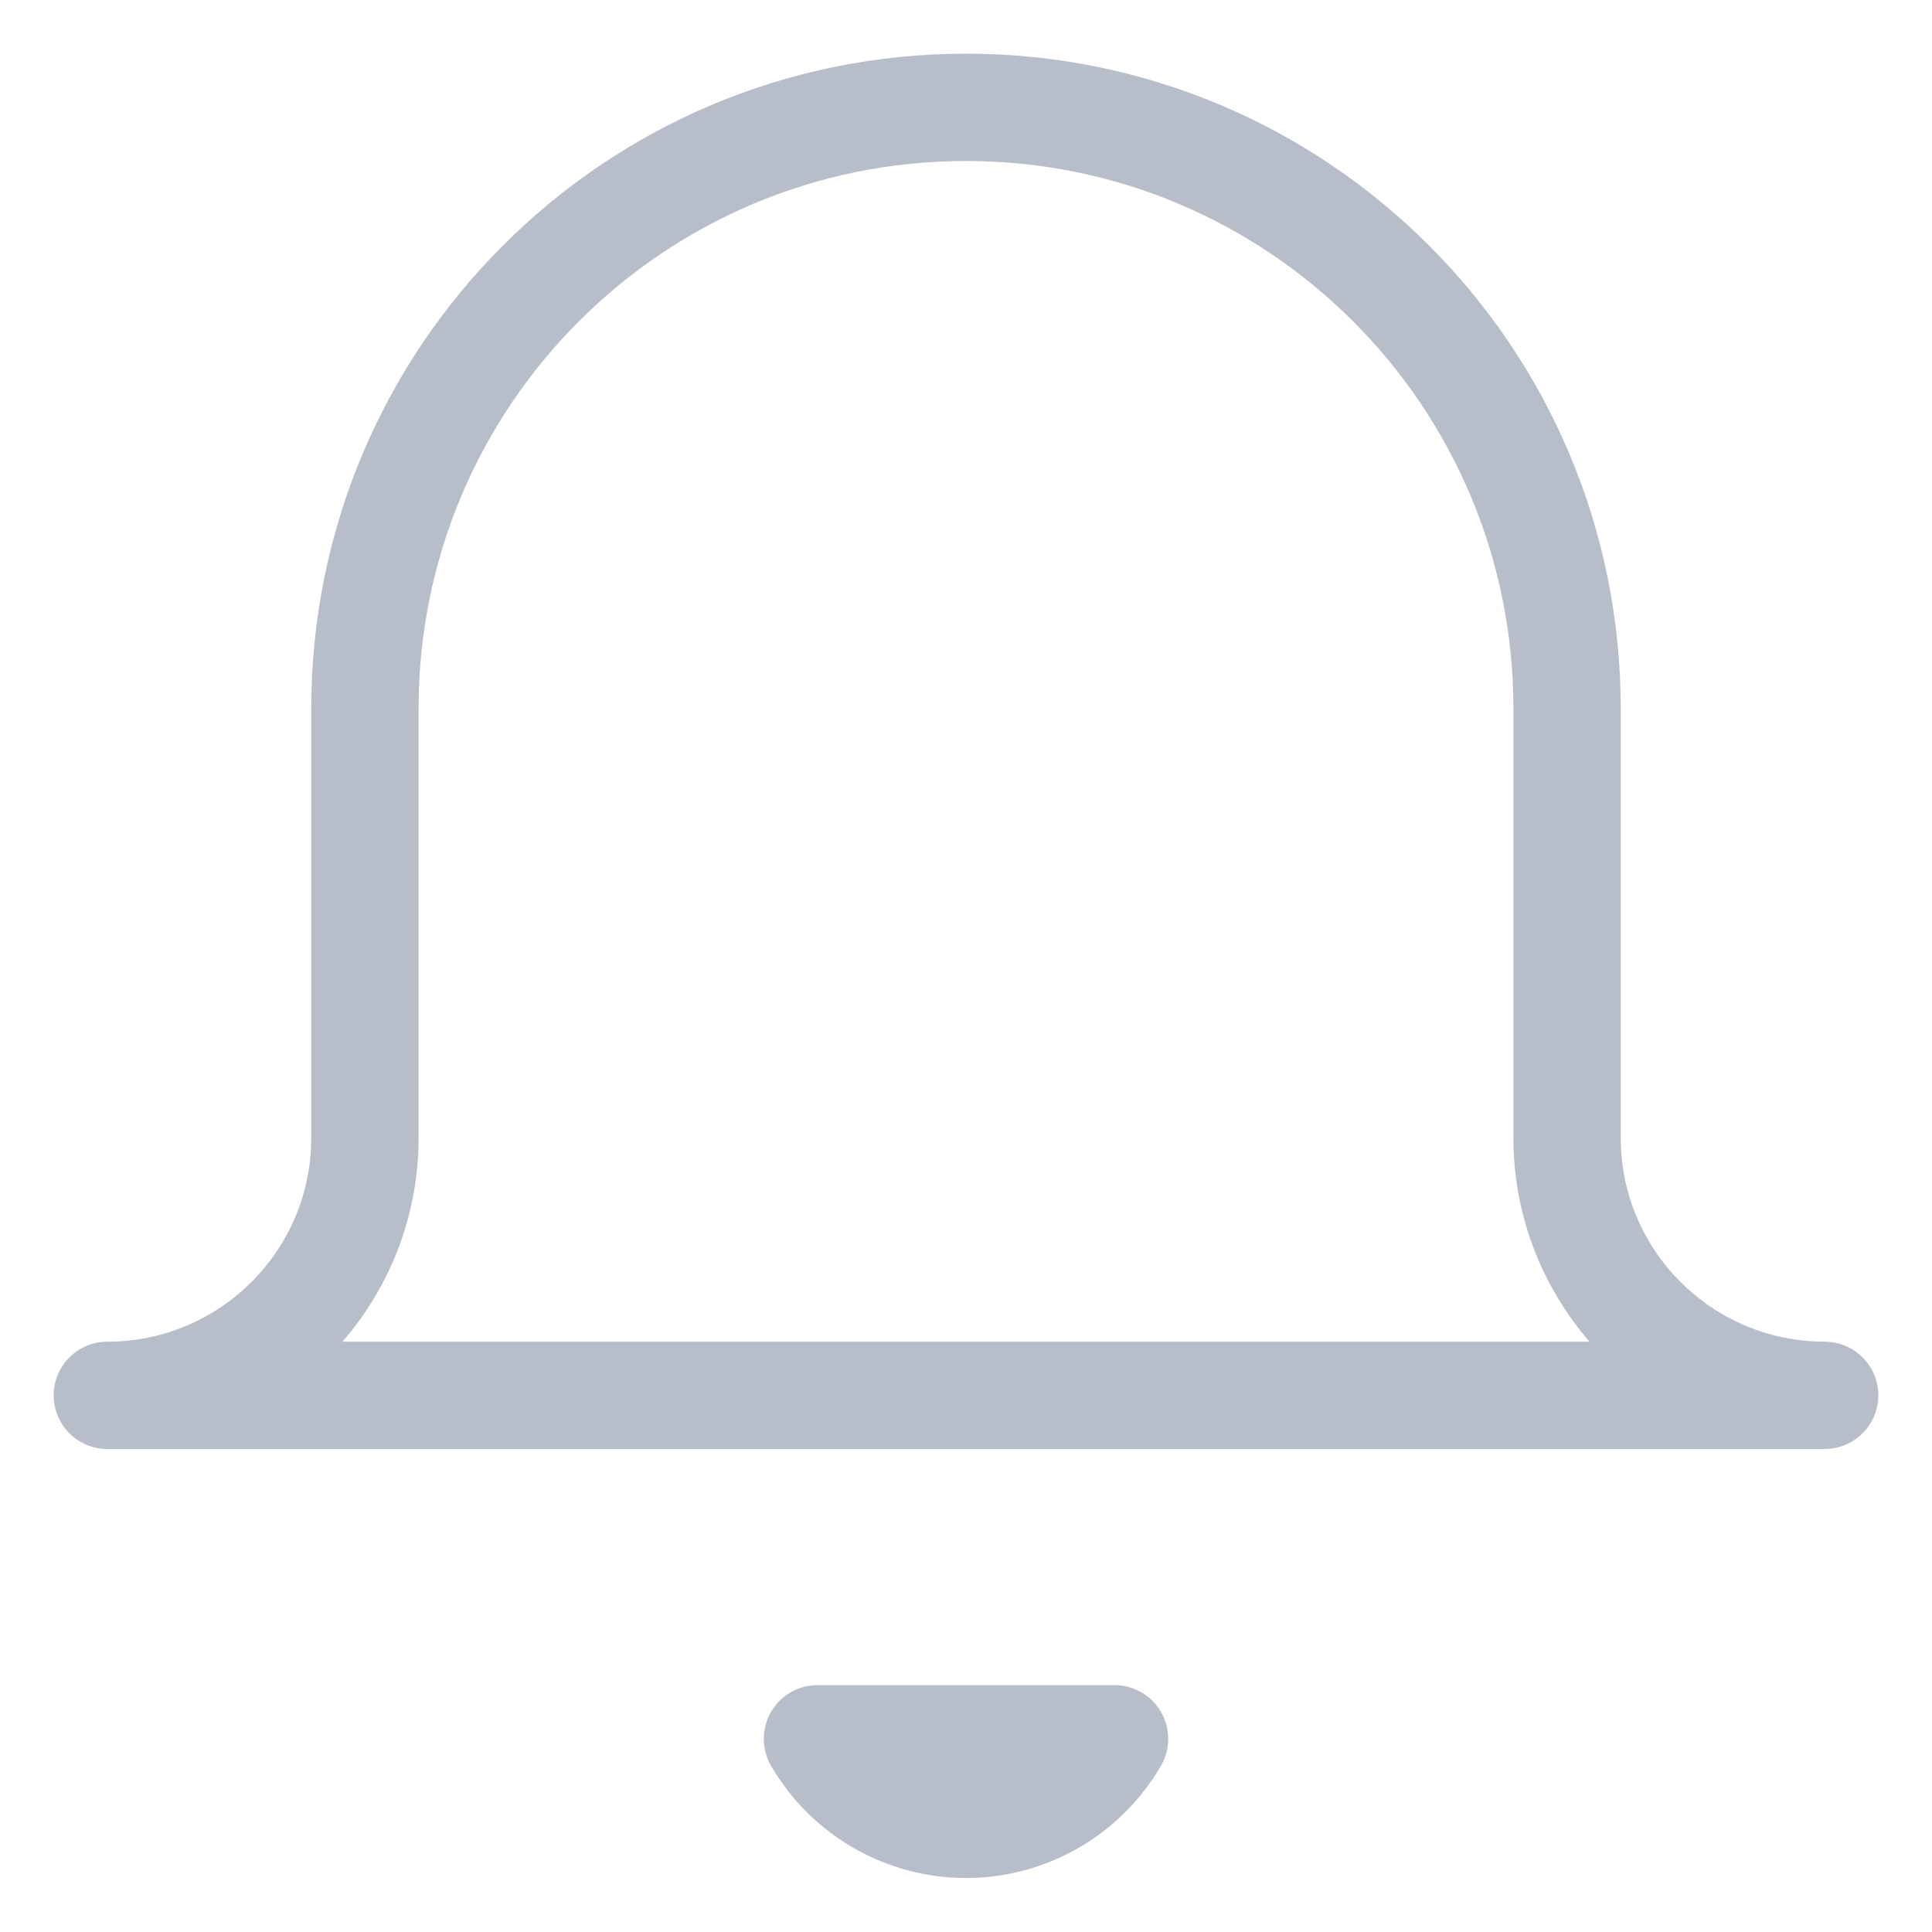
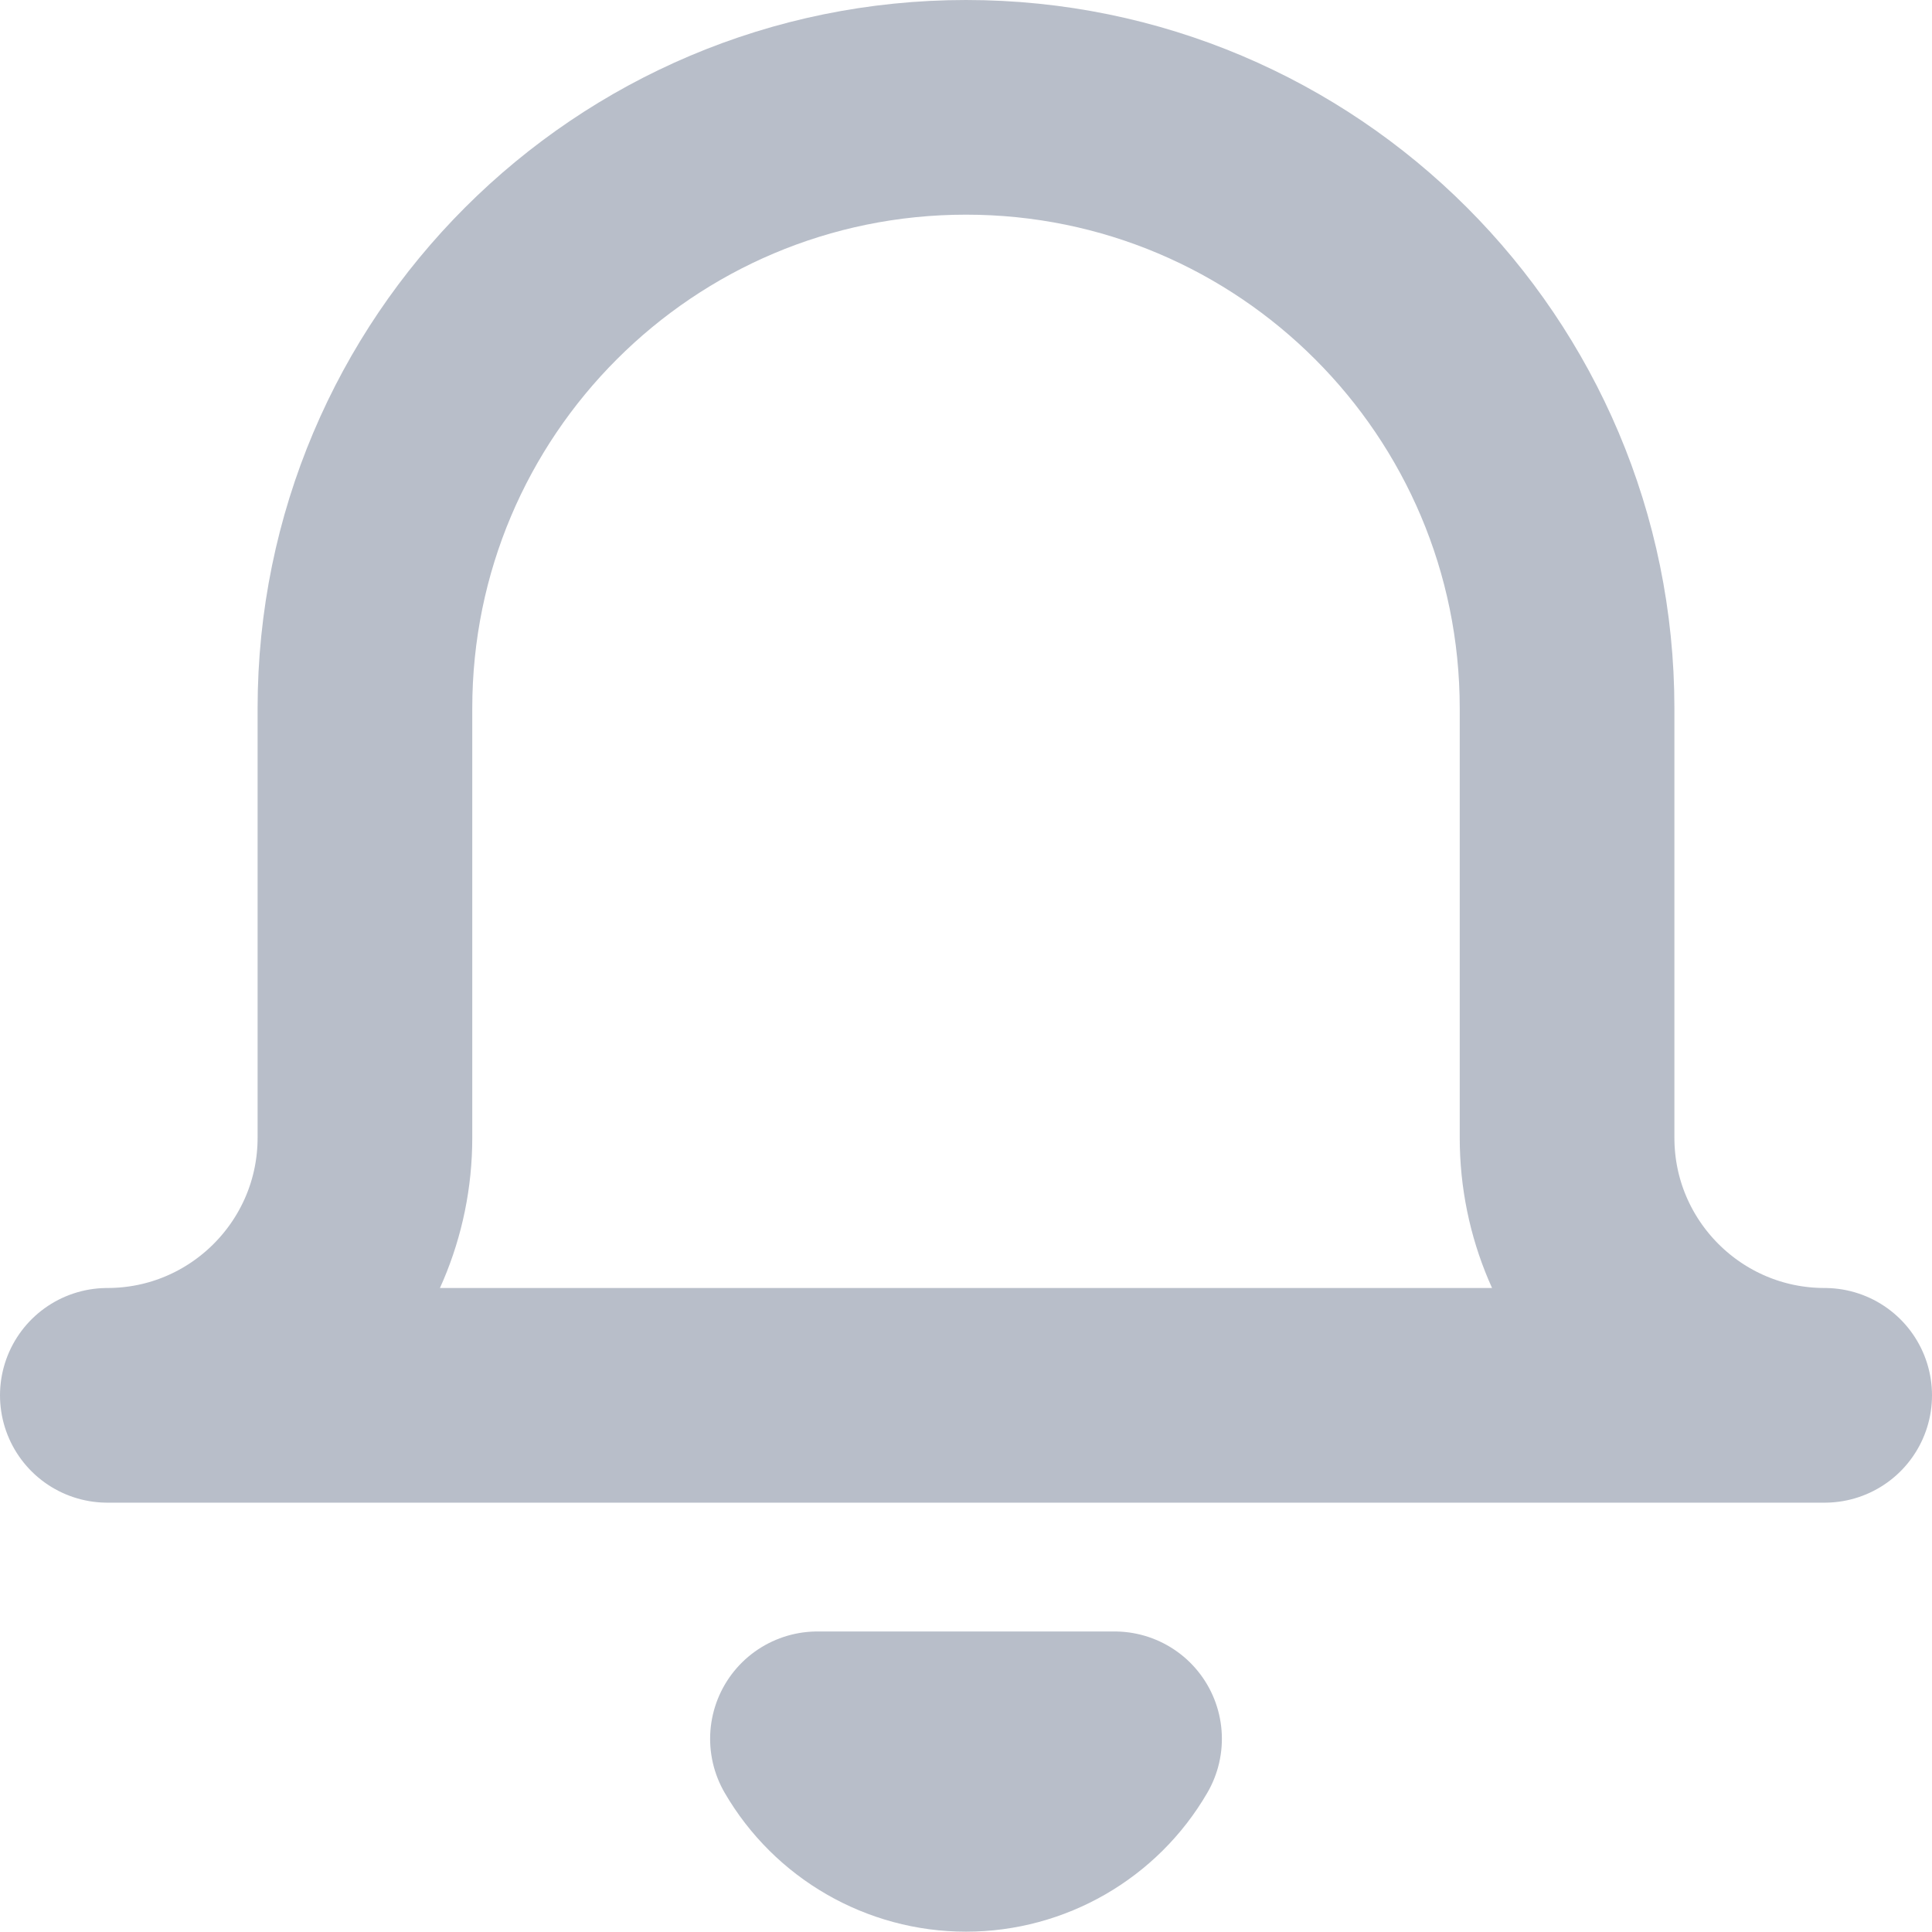
<svg xmlns="http://www.w3.org/2000/svg" width="18px" height="18px" viewBox="0 0 18 18" version="1.1">
  <g id="Page-1" stroke="none" stroke-width="1" fill="none" fill-rule="evenodd" stroke-linecap="round" stroke-linejoin="round">
-     <g id="LifeBuoy" transform="translate(-1460, -90)" stroke="#B8BEC9" stroke-width="1">
+     <g id="LifeBuoy" transform="translate(-1460, -90)" stroke="#B8BEC9" stroke-width="2">
      <g id="bell-copy" transform="translate(1461, 91)">
        <path d="M16,12 L0,12 C1.325,12 2.4,10.925 2.4,9.6 L2.4,5.6 C2.4,2.507 4.907,8.34465016e-08 8,8.3446502e-08 C11.093,8.34465023e-08 13.6,2.507 13.6,5.6 L13.6,9.6 C13.6,10.925 14.675,12 16,12 Z M9.384,15.2 C9.098,15.693 8.57,15.997 8,15.997 C7.43,15.997 6.902,15.693 6.616,15.2 L9.384,15.2 Z" id="Shape" />
      </g>
    </g>
  </g>
</svg>
